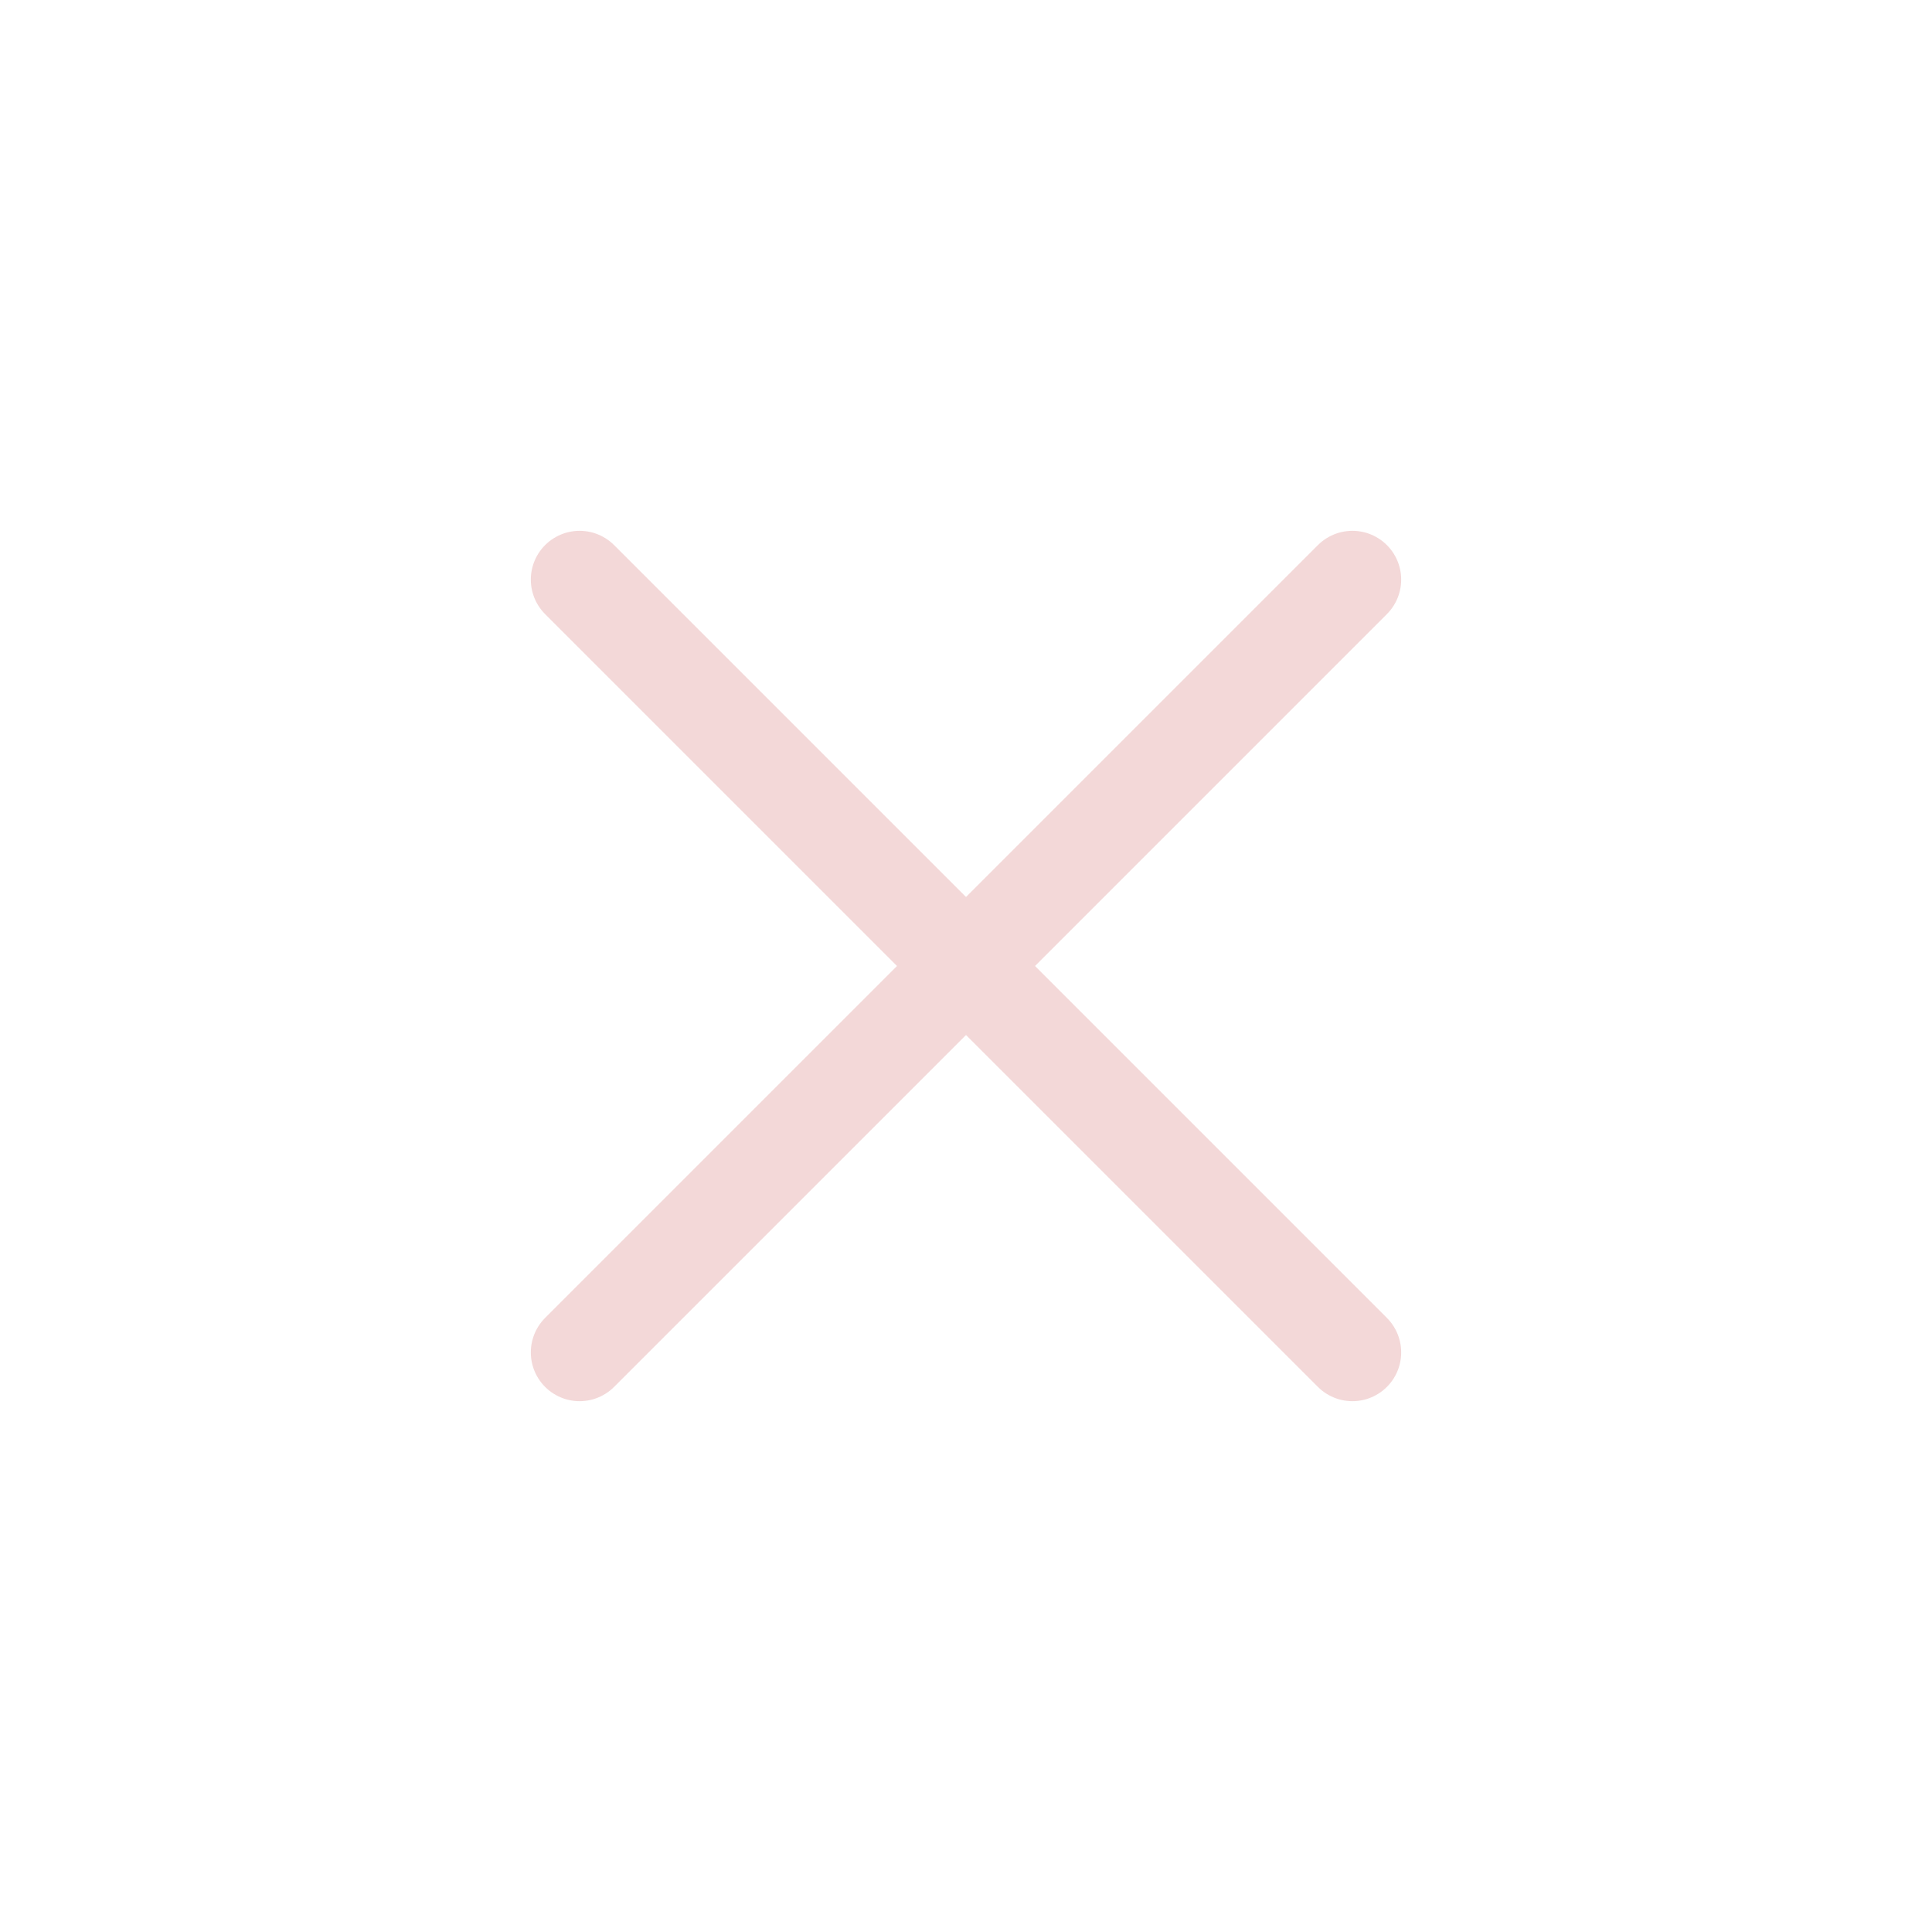
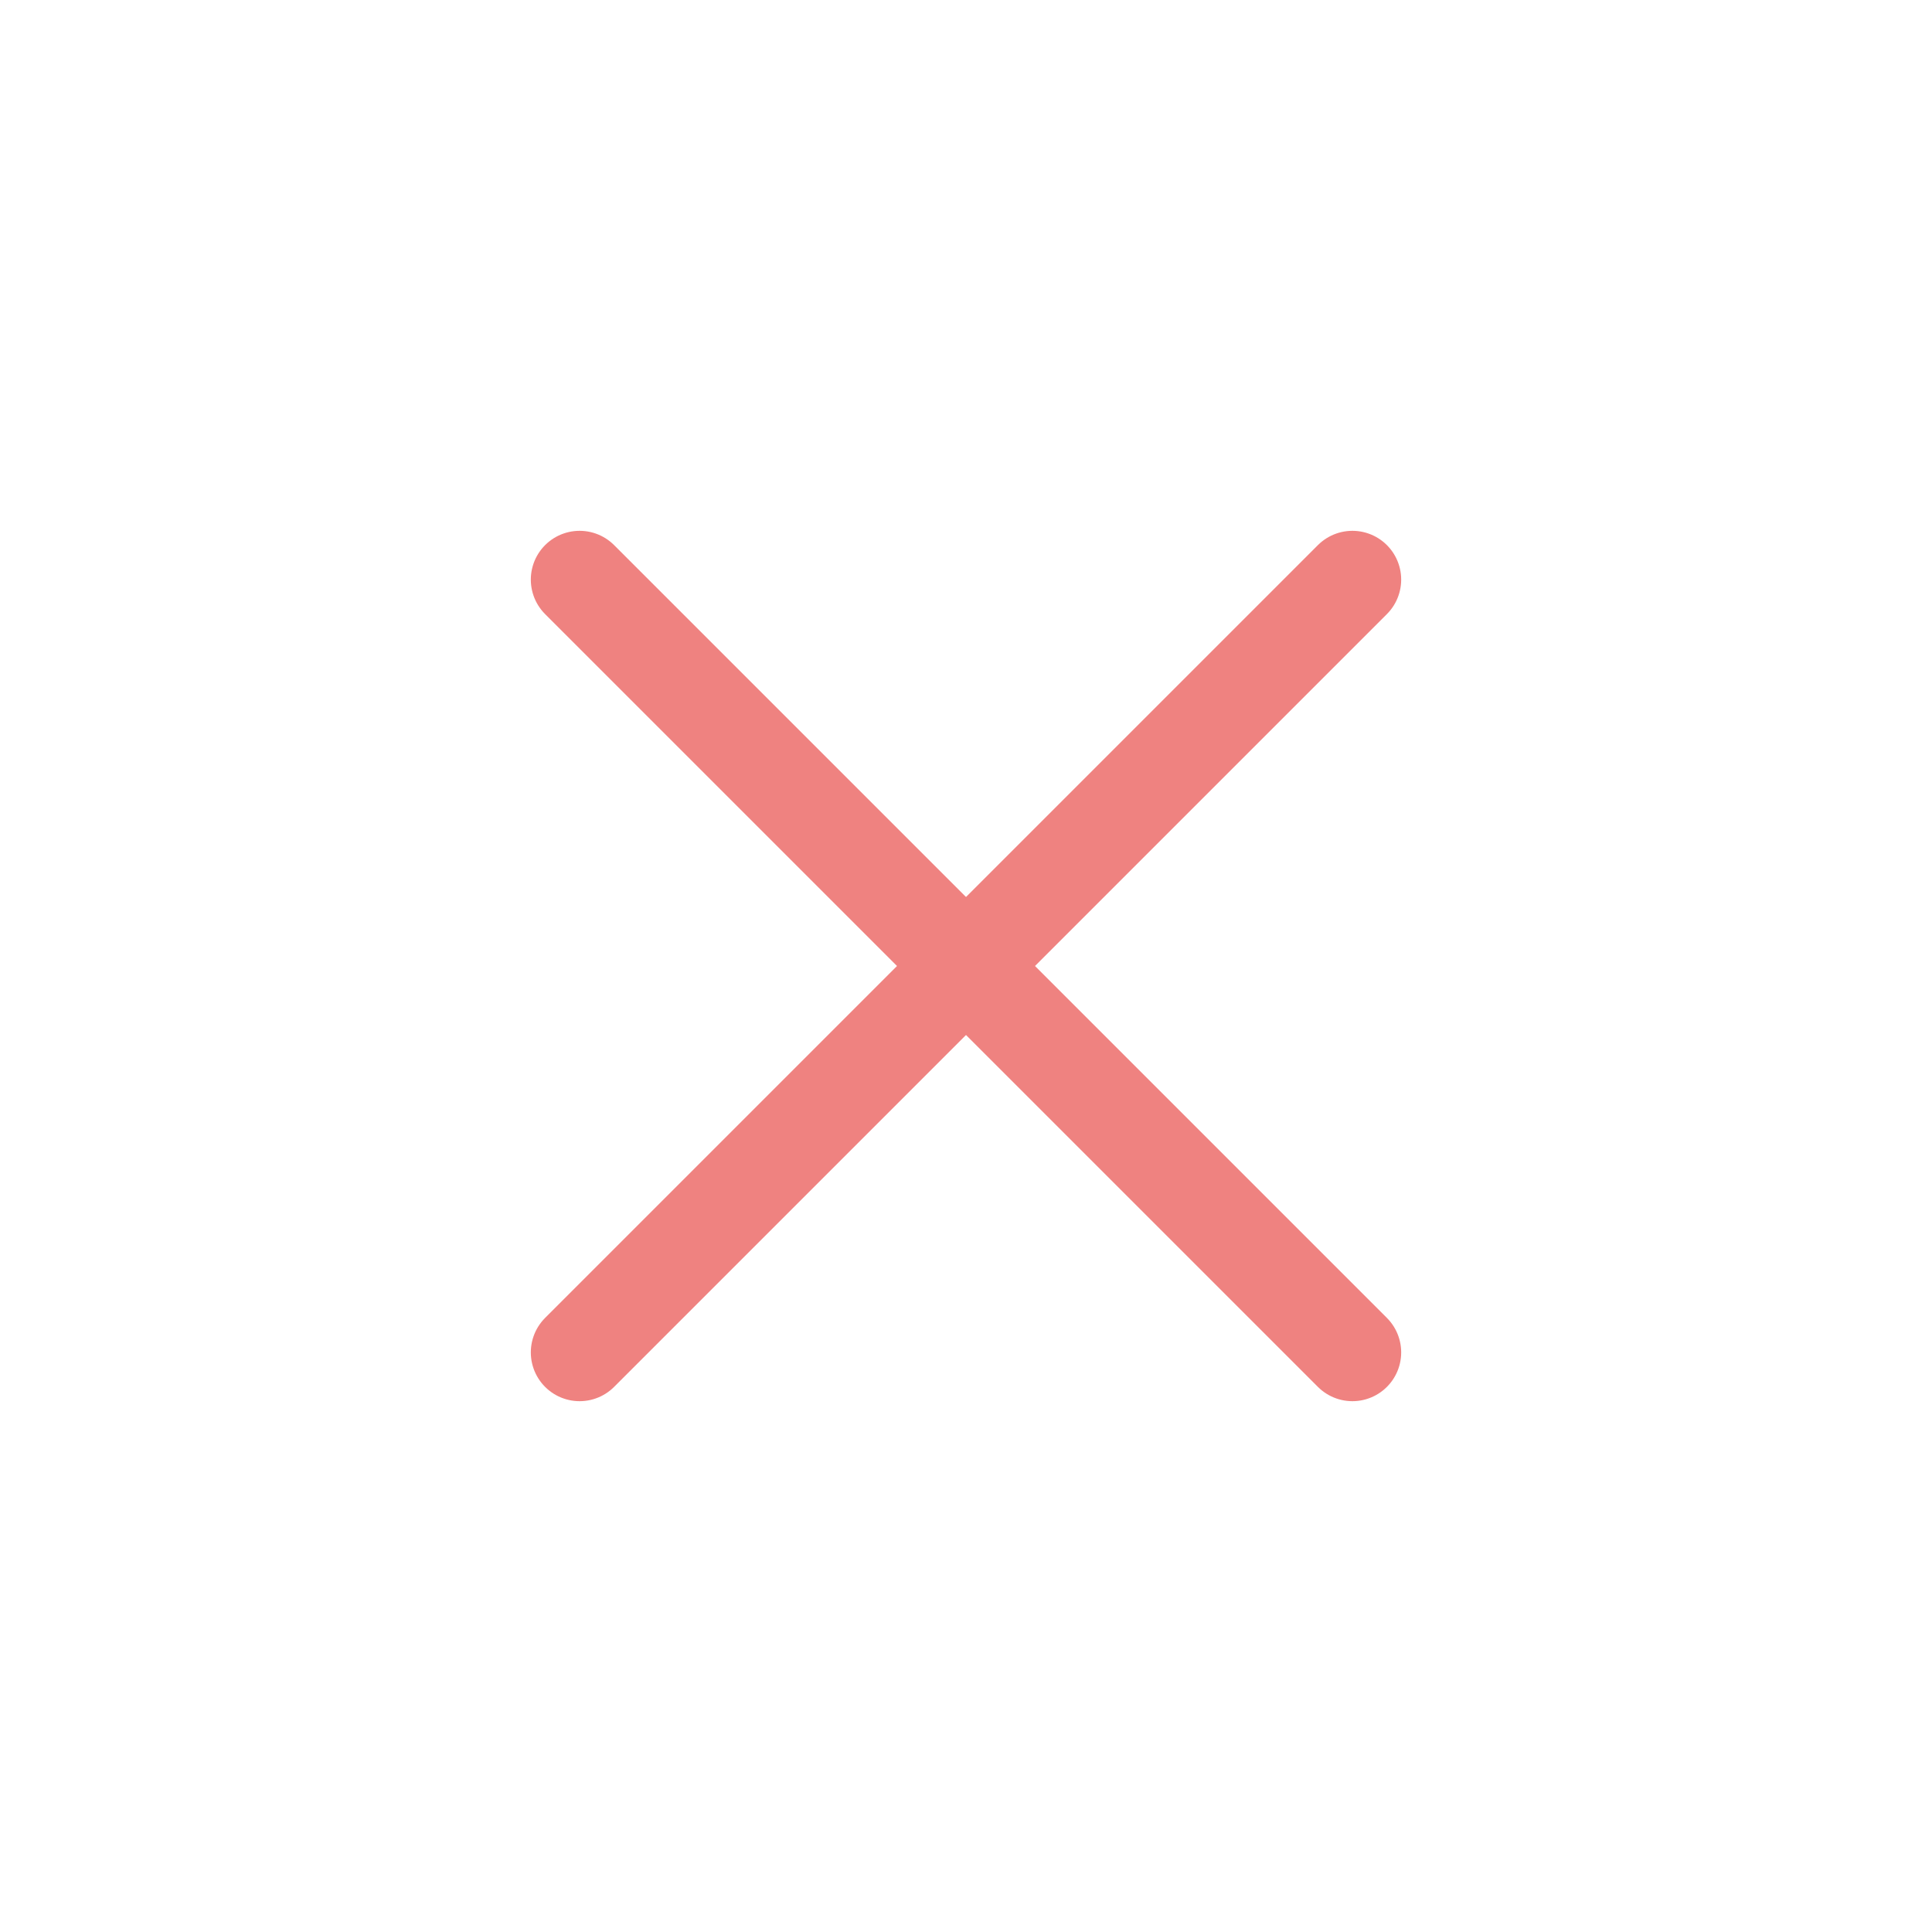
<svg xmlns="http://www.w3.org/2000/svg" viewBox="0 0 50 50" version="1.2" baseProfile="tiny">
  <defs>
</defs>
  <g fill="none" stroke="black" stroke-width="1" fill-rule="evenodd" stroke-linecap="square" stroke-linejoin="bevel">
    <g fill="none" stroke="#000000" stroke-opacity="1" stroke-width="1" stroke-linecap="square" stroke-linejoin="bevel" transform="matrix(1,0,0,1,0,0)" font-family="Sans Serif" font-size="11" font-weight="400" font-style="normal">
</g>
-     <g fill="none" stroke="#f3d8d8" stroke-opacity="1" stroke-width="1.01" stroke-linecap="round" stroke-linejoin="miter" stroke-miterlimit="2" transform="matrix(2.5,0,0,2.5,2.5,2.5)" font-family="Sans Serif" font-size="11" font-weight="400" font-style="normal">
+     <g fill="none" stroke="#ef8280" stroke-opacity="1" stroke-width="1.01" stroke-linecap="round" stroke-linejoin="miter" stroke-miterlimit="2" transform="matrix(2.5,0,0,2.5,2.5,2.5)" font-family="Sans Serif" font-size="11" font-weight="400" font-style="normal">
      <polyline fill="none" vector-effect="none" points="5,5 13,13 " />
      <polyline fill="none" vector-effect="none" points="13,5 5,13 " />
    </g>
    <g fill="none" stroke="#000000" stroke-opacity="1" stroke-width="1" stroke-linecap="square" stroke-linejoin="bevel" transform="matrix(1,0,0,1,0,0)" font-family="Sans Serif" font-size="11" font-weight="400" font-style="normal">
</g>
  </g>
</svg>
